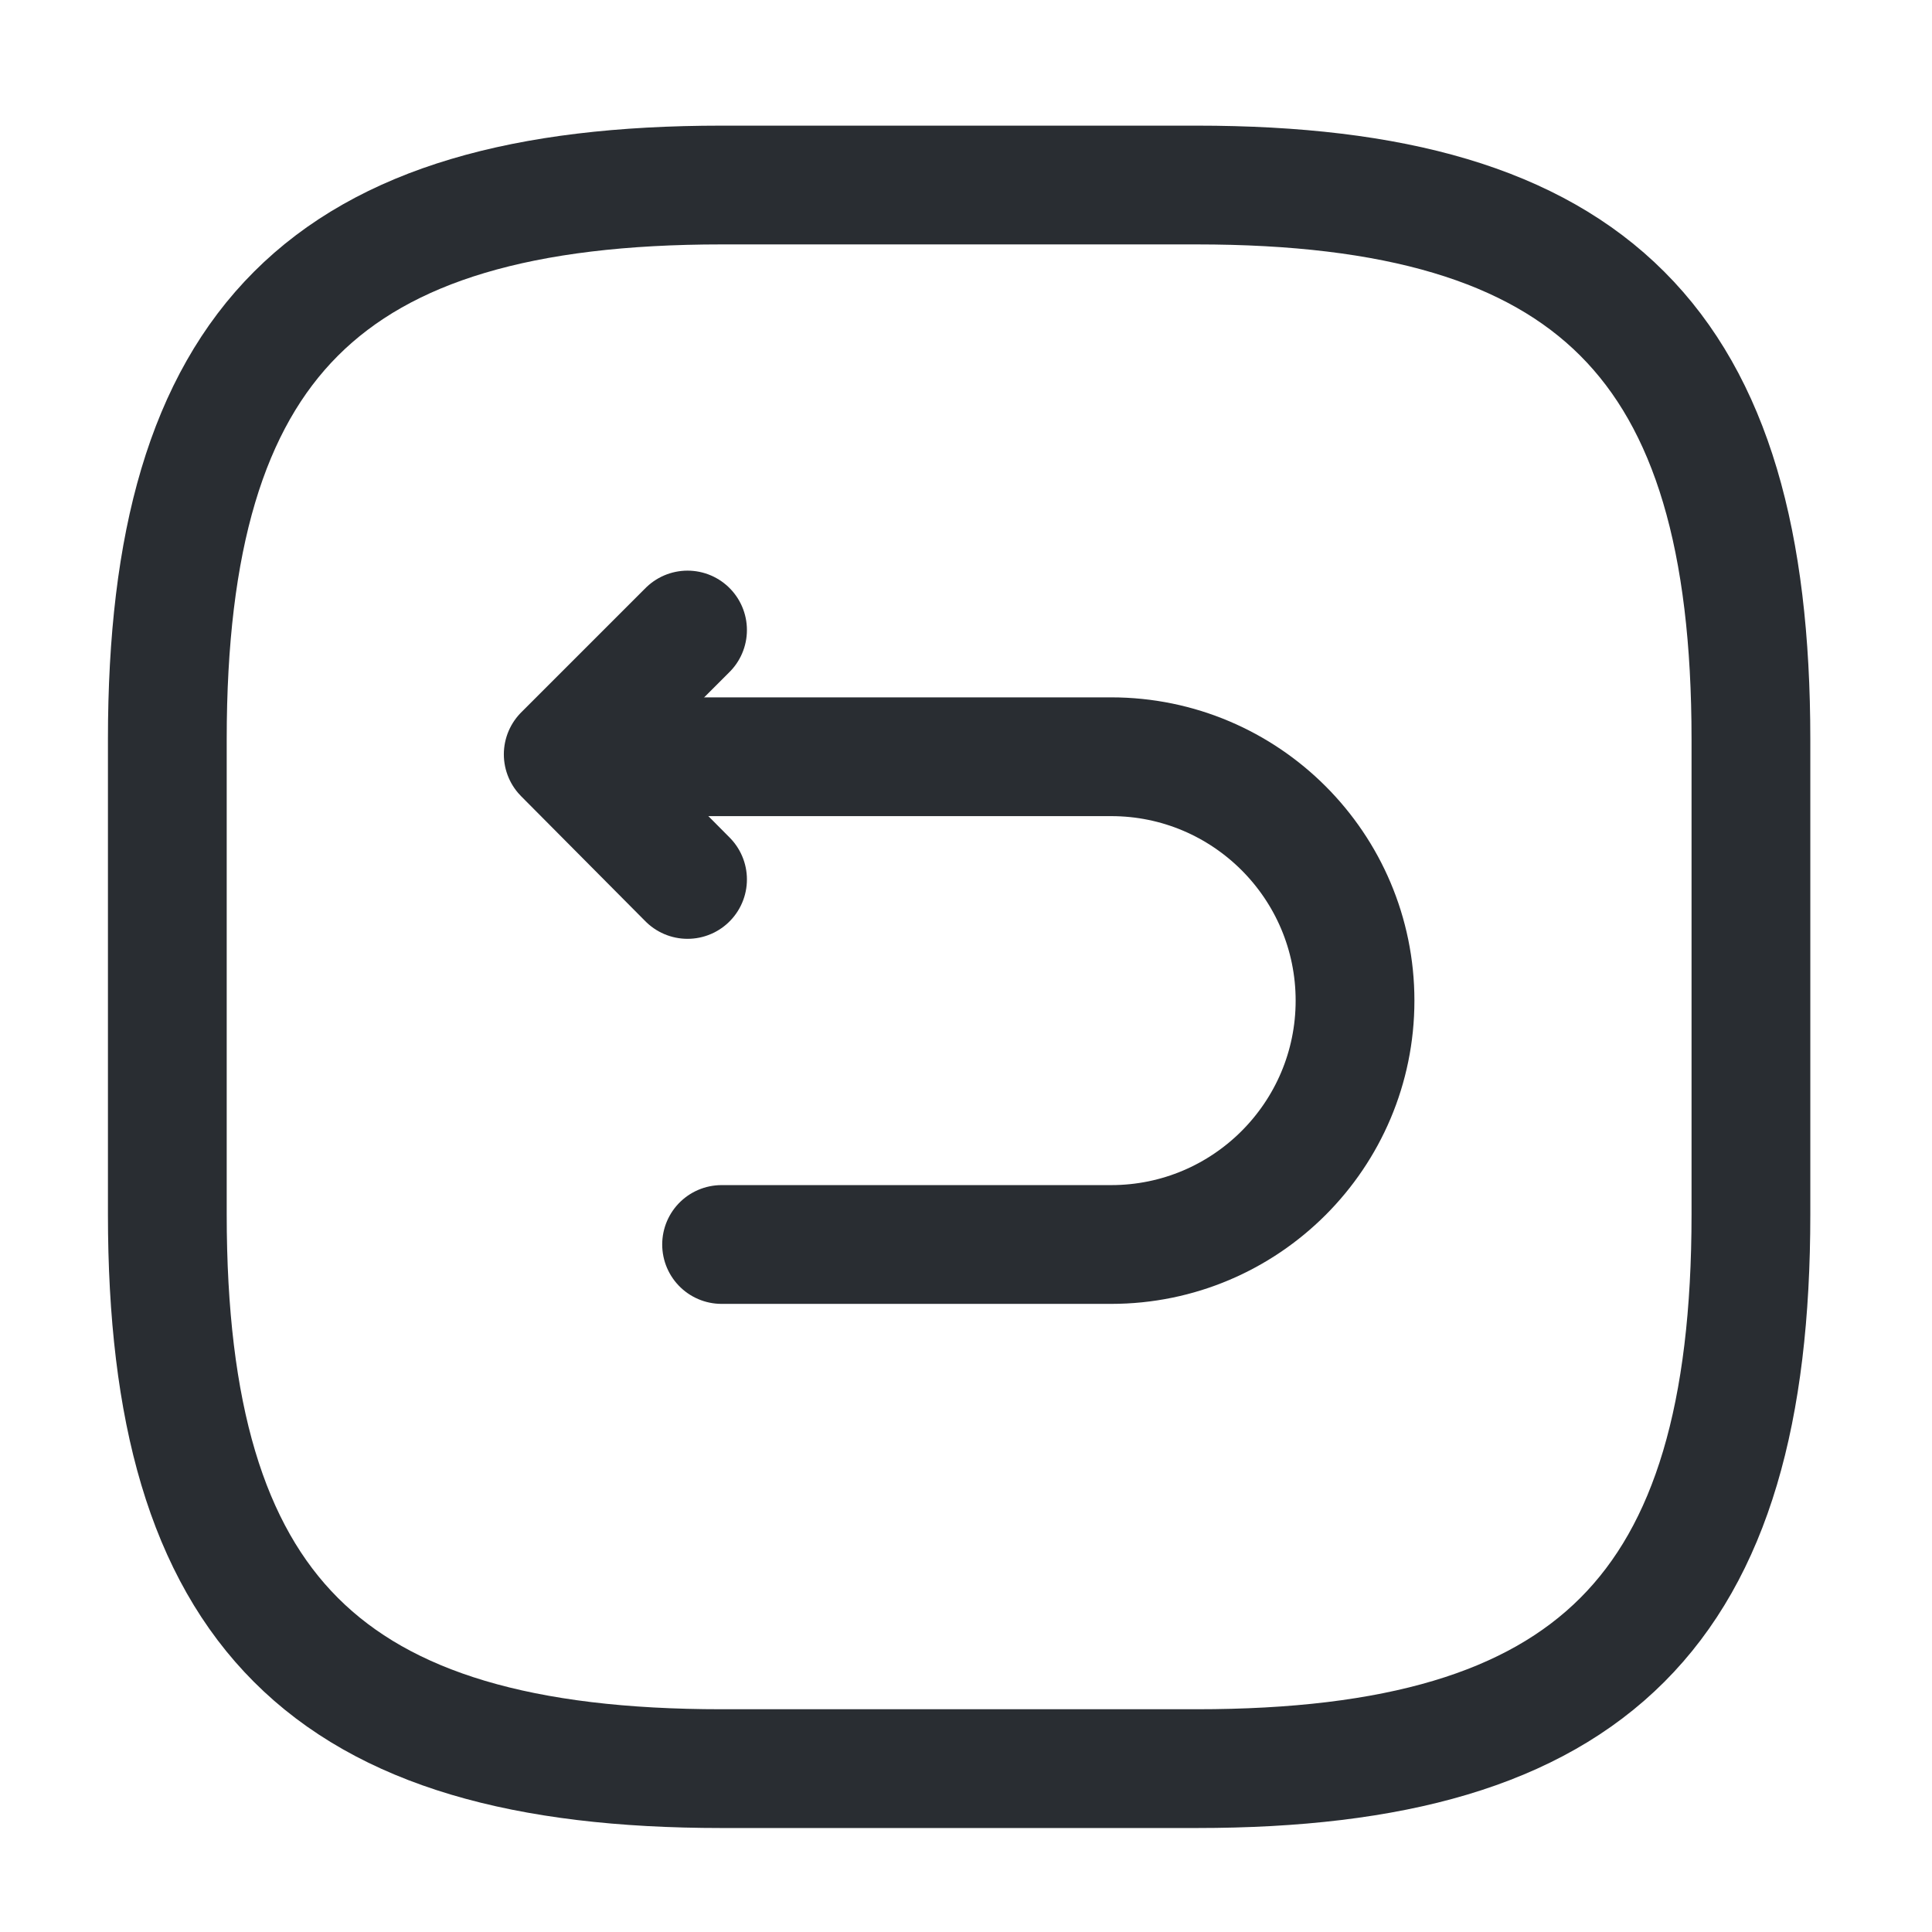
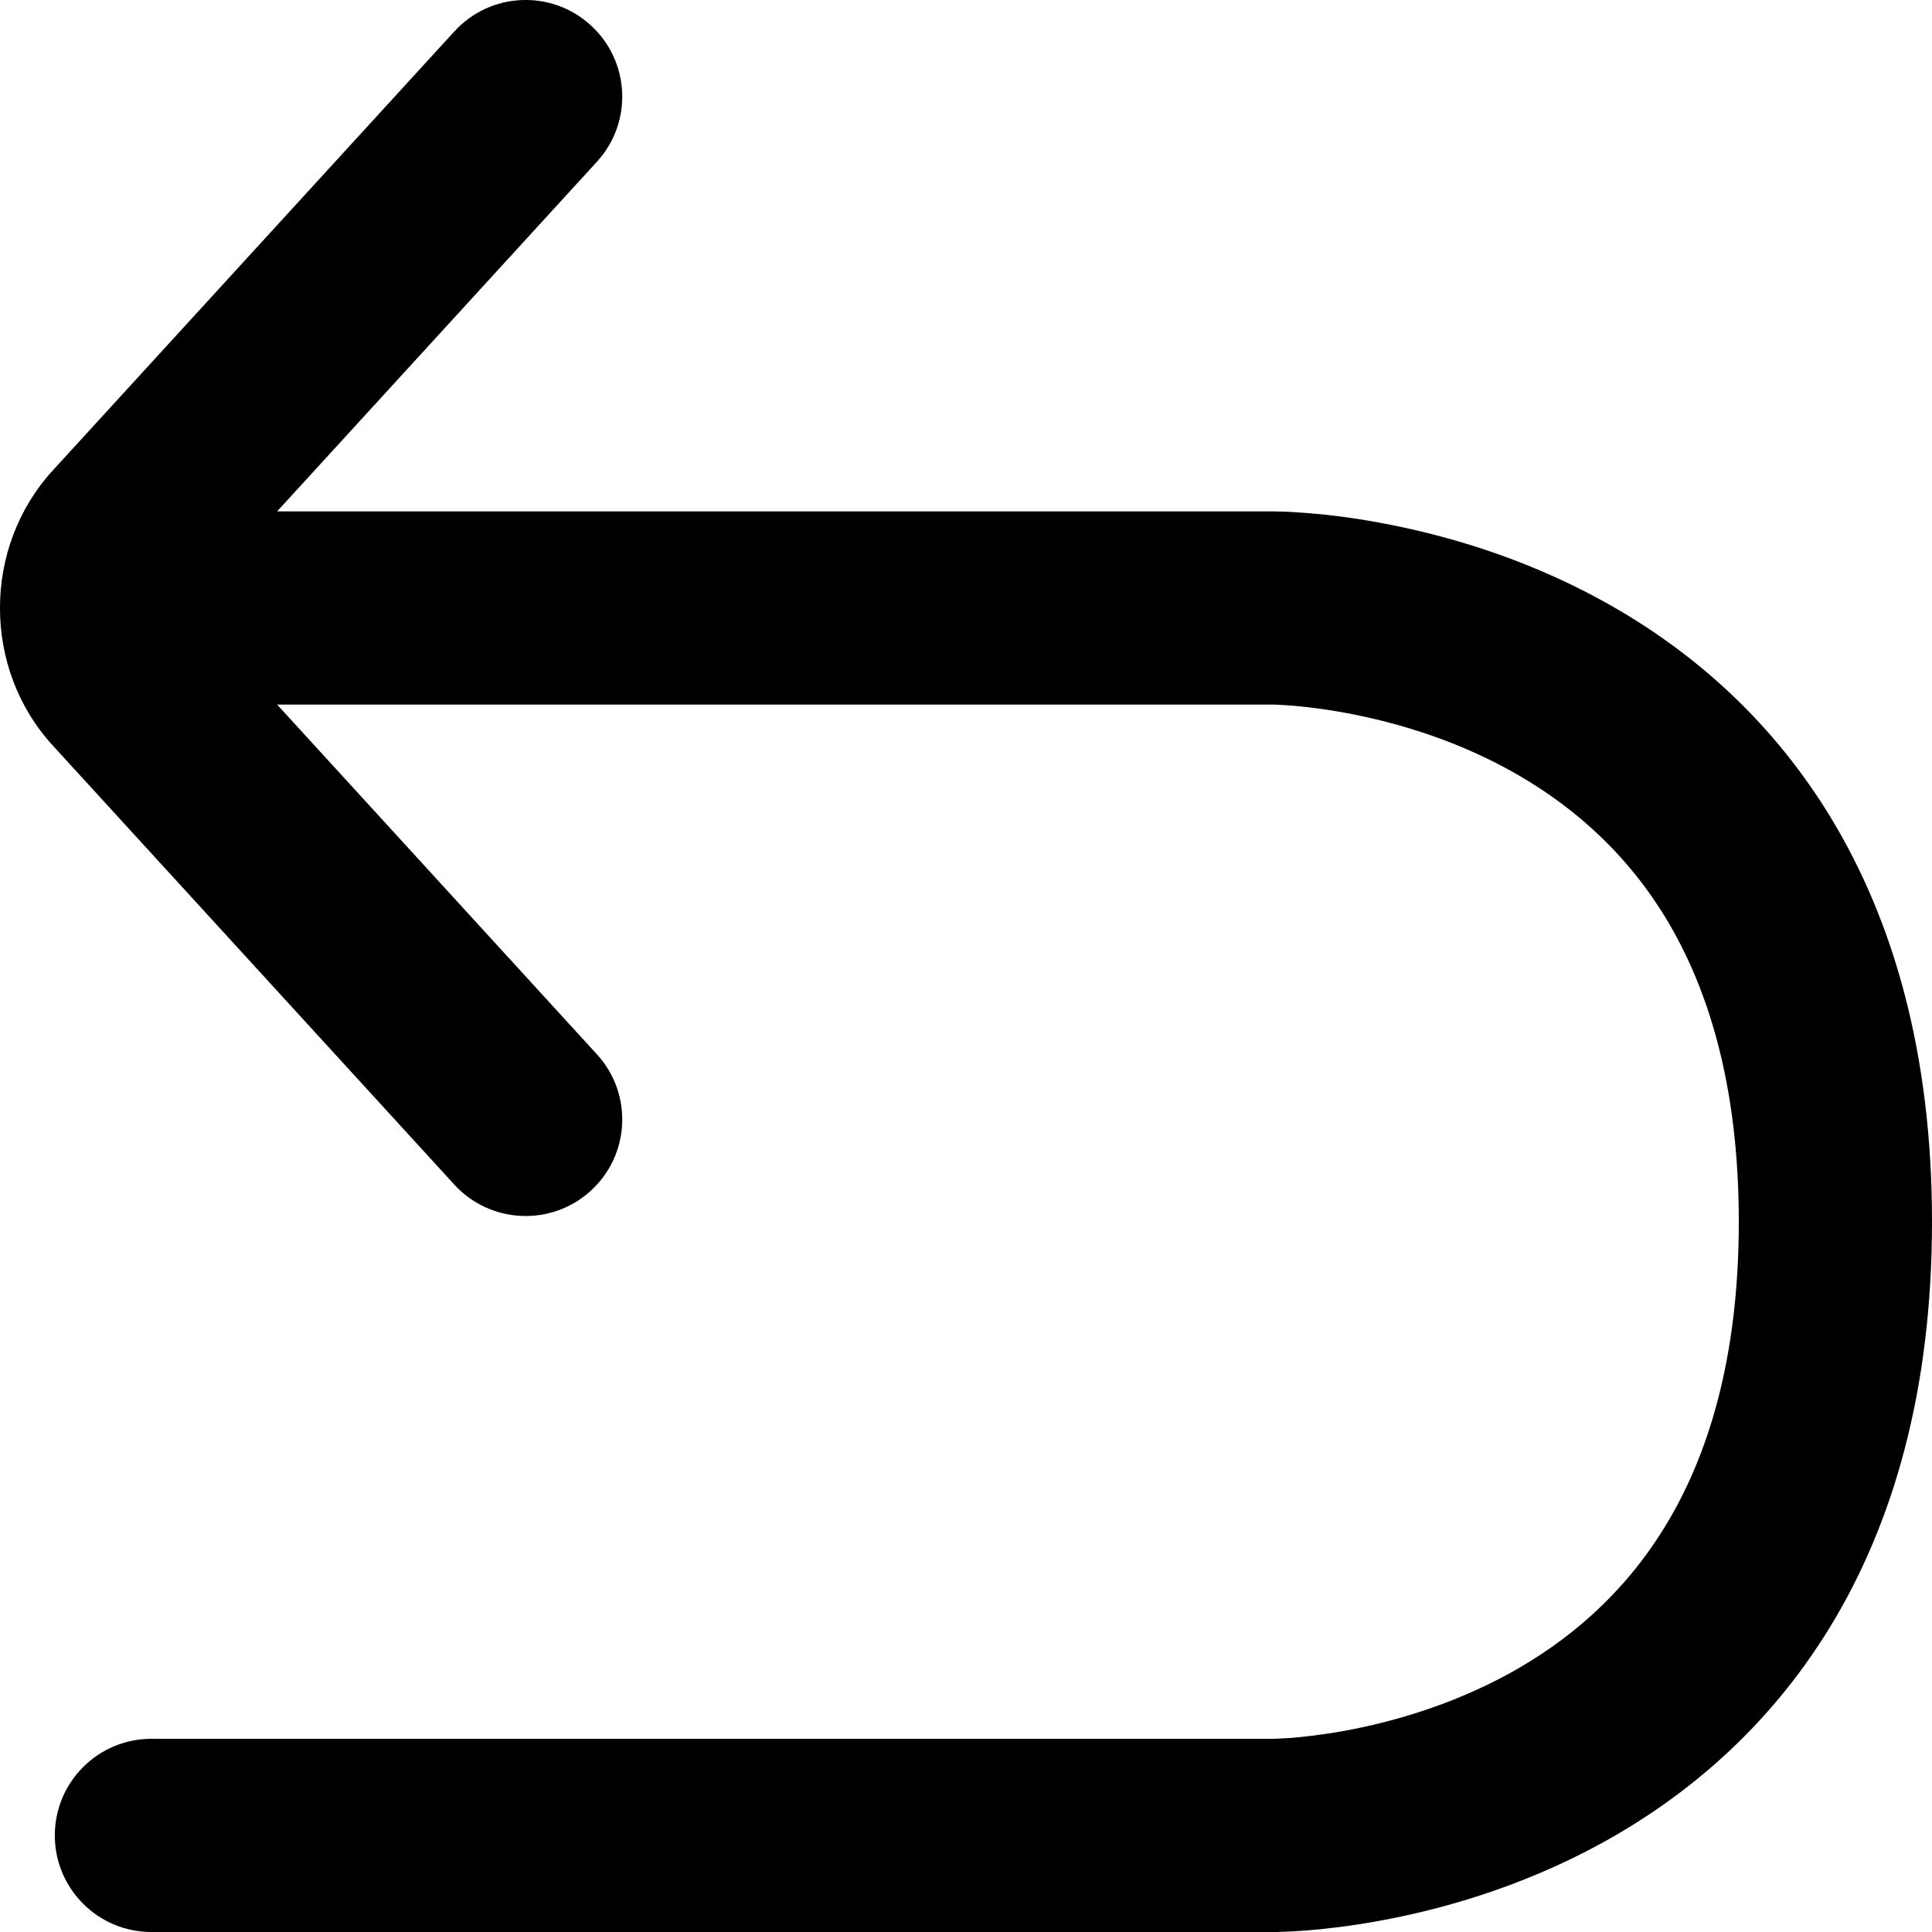
- <svg xmlns="http://www.w3.org/2000/svg" width="45" height="45" viewBox="0 0 61 61" fill="none">
-   <path d="M22.783 55.842H37.783C50.283 55.842 55.283 50.842 55.283 38.342V23.342C55.283 10.842 50.283 5.842 37.783 5.842H22.783C10.283 5.842 5.283 10.842 5.283 23.342V38.342C5.283 50.842 10.283 55.842 22.783 55.842Z" stroke="#292D32" stroke-width="3.75" stroke-linecap="round" stroke-linejoin="round" />
-   <path d="M22.783 39.293H35.083C39.333 39.293 42.783 35.843 42.783 31.593C42.783 27.343 39.333 23.893 35.083 23.893H18.158" stroke="#292D32" stroke-width="3.75" stroke-miterlimit="10" stroke-linecap="round" stroke-linejoin="round" />
-   <path d="M21.708 27.767L17.783 23.817L21.708 19.892" stroke="#292D32" stroke-width="3.75" stroke-linecap="round" stroke-linejoin="round" />
+ <svg xmlns="http://www.w3.org/2000/svg" width="16" height="16" viewBox="0 0 16 16" fill="none">
+   <path fill-rule="evenodd" clip-rule="evenodd" d="M4.893 0.21C5.219 0.508 5.242 1.014 4.943 1.34L2.295 4.235C4.578 4.235 10.265 4.235 10.552 4.235L10.553 4.235L10.556 4.235L10.562 4.235L10.579 4.236C10.592 4.236 10.61 4.236 10.633 4.237C10.677 4.239 10.738 4.242 10.813 4.248C10.964 4.259 11.173 4.282 11.421 4.328C11.914 4.418 12.583 4.599 13.259 4.969C13.941 5.341 14.635 5.908 15.157 6.763C15.679 7.62 16 8.721 16 10.118C16 11.514 15.679 12.616 15.157 13.472C14.635 14.327 13.941 14.894 13.259 15.267C12.583 15.637 11.914 15.818 11.421 15.908C11.173 15.953 10.964 15.976 10.813 15.988C10.738 15.993 10.677 15.997 10.633 15.998C10.61 15.999 10.592 15.999 10.579 16L10.562 16L10.556 16L10.553 16L10.552 16C10.005 16 3.82 16 1.254 16C0.812 16 0.454 15.642 0.454 15.2C0.454 14.758 0.812 14.4 1.254 14.4L10.549 14.4H10.55C10.554 14.4 10.562 14.4 10.574 14.399C10.598 14.398 10.637 14.396 10.689 14.393C10.793 14.384 10.947 14.368 11.134 14.334C11.512 14.265 12.006 14.128 12.492 13.863C12.973 13.6 13.44 13.214 13.791 12.639C14.14 12.067 14.4 11.262 14.4 10.118C14.4 8.973 14.14 8.169 13.791 7.596C13.44 7.022 12.973 6.636 12.492 6.373C12.006 6.107 11.512 5.971 11.134 5.902C10.947 5.868 10.793 5.851 10.689 5.843C10.637 5.839 10.598 5.837 10.574 5.836C10.562 5.836 10.555 5.835 10.55 5.835C10.55 5.835 10.549 5.835 10.549 5.835H2.295L4.943 8.731C5.242 9.057 5.219 9.563 4.893 9.861C4.567 10.159 4.061 10.136 3.763 9.811L0.437 6.174C-0.146 5.538 -0.146 4.533 0.437 3.896L3.763 0.26C4.061 -0.066 4.567 -0.089 4.893 0.21Z" fill="black" />
</svg>
